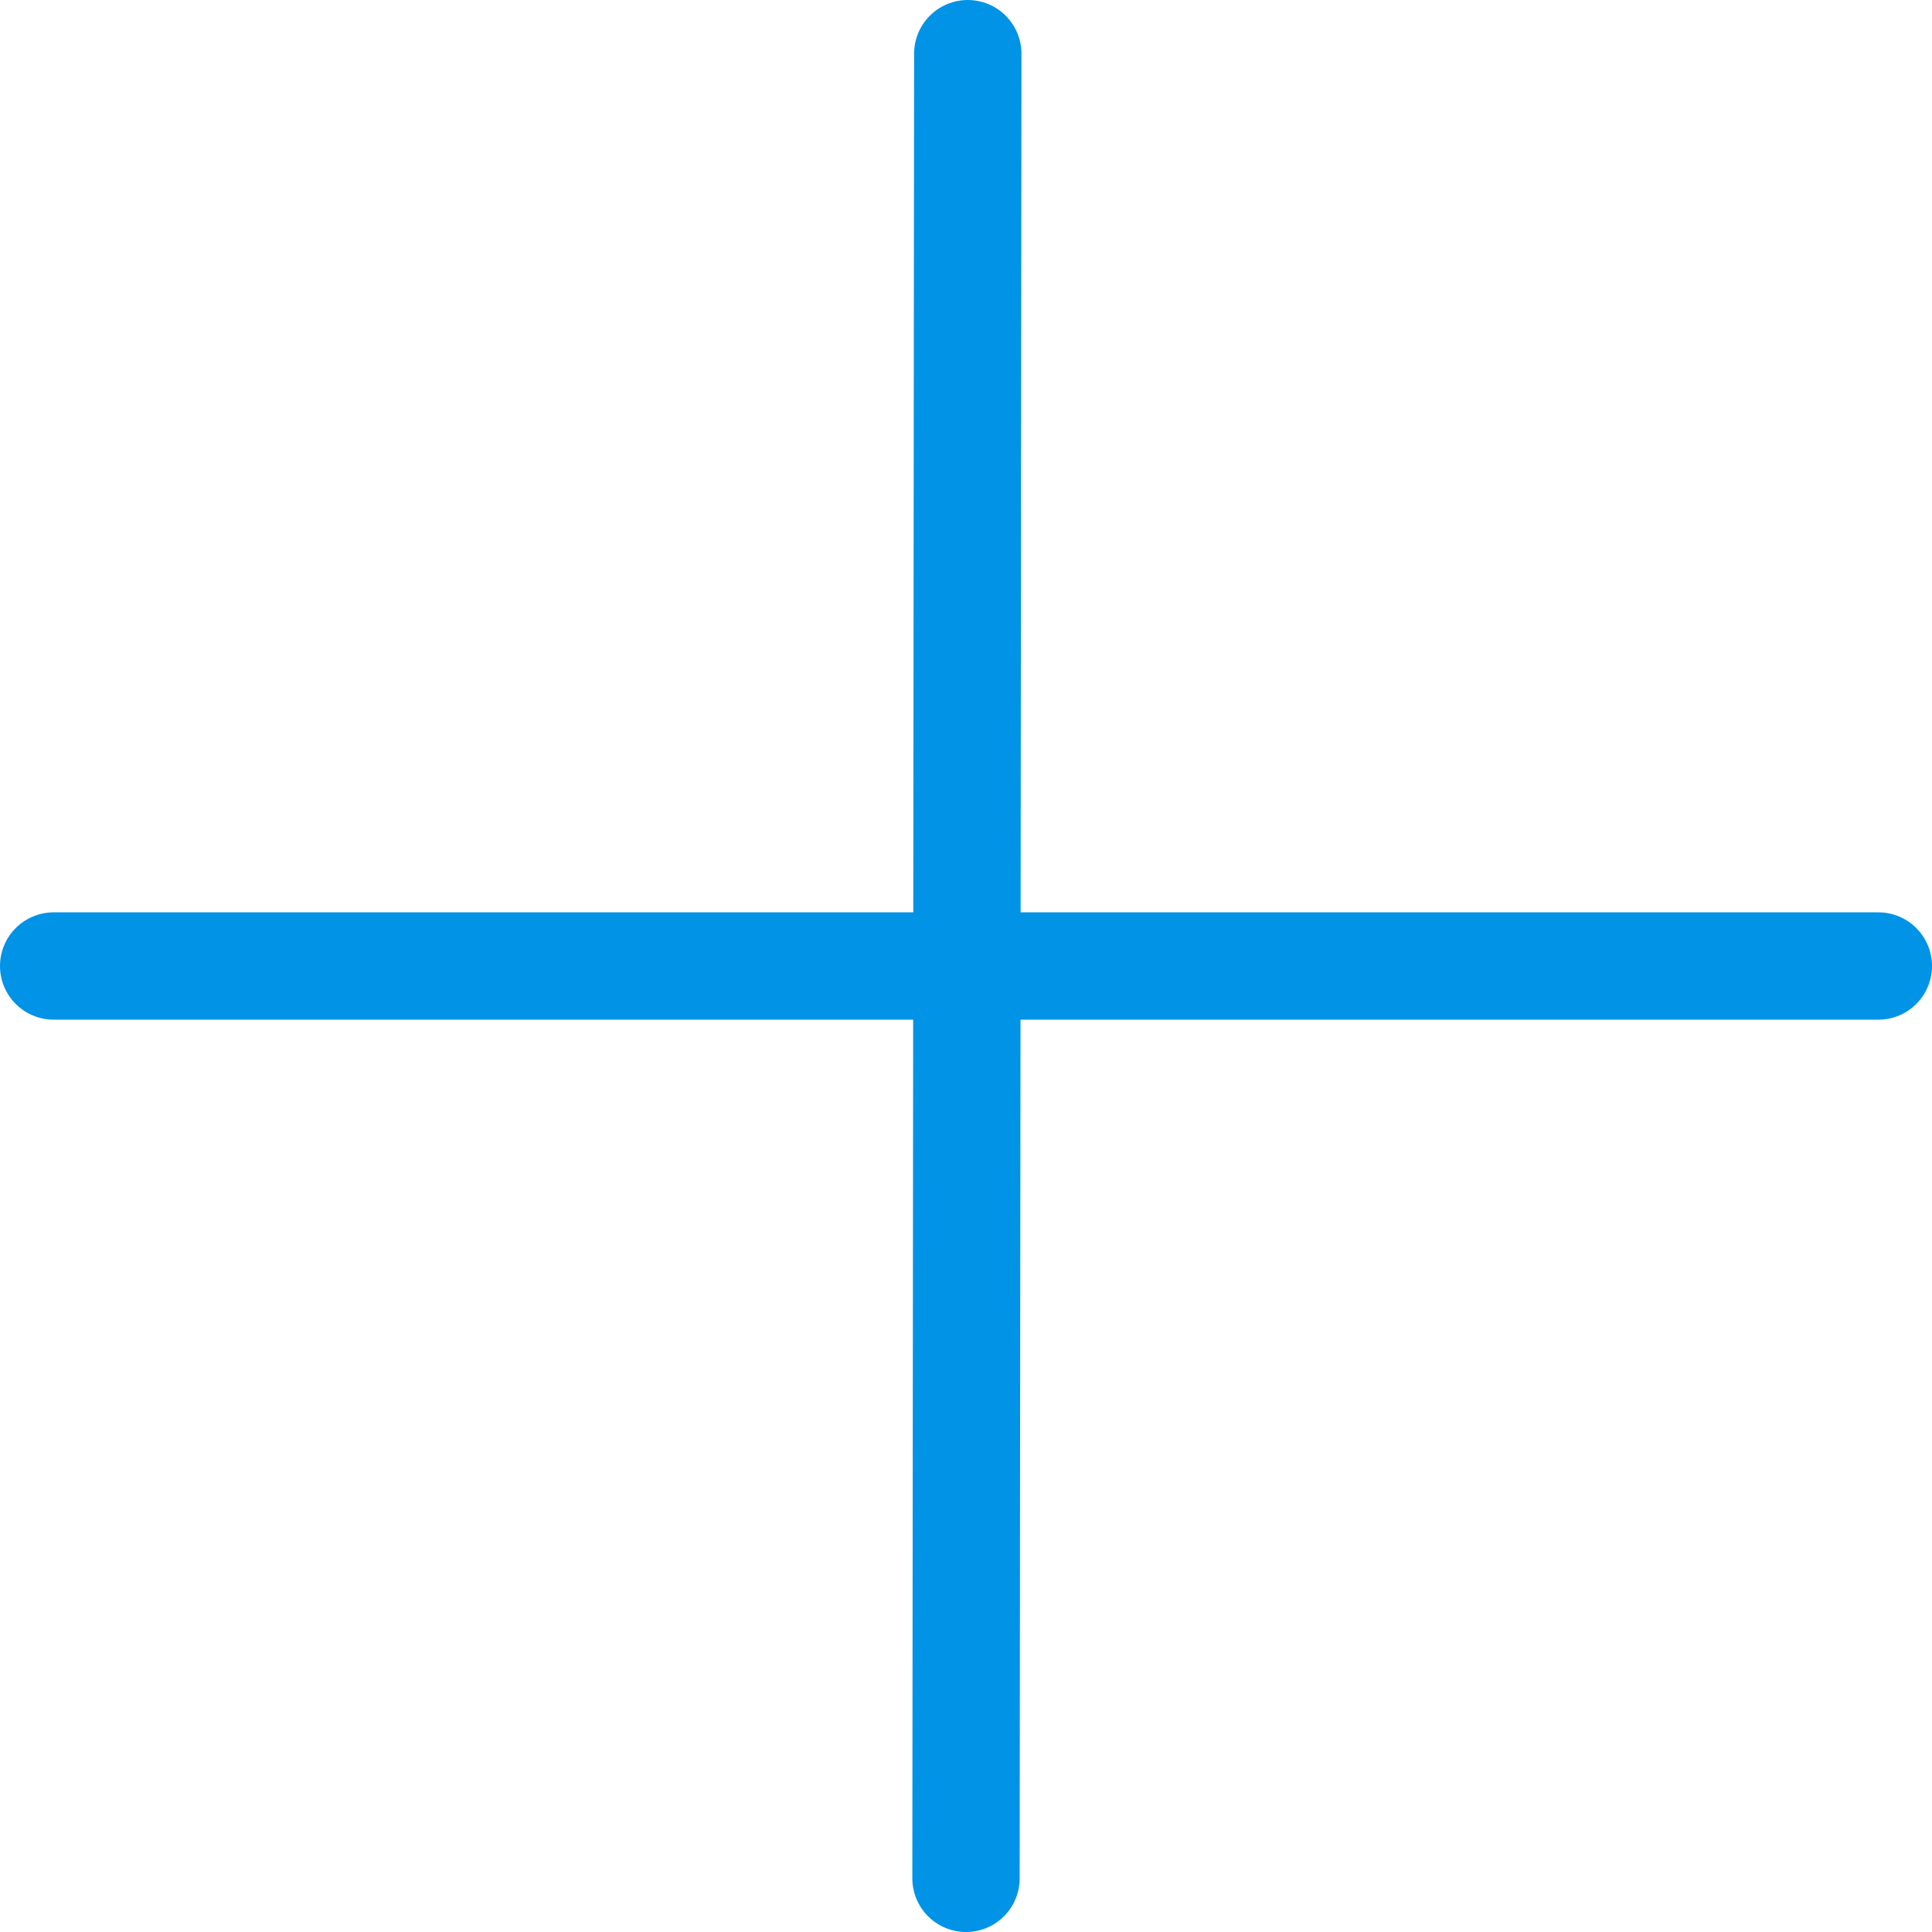
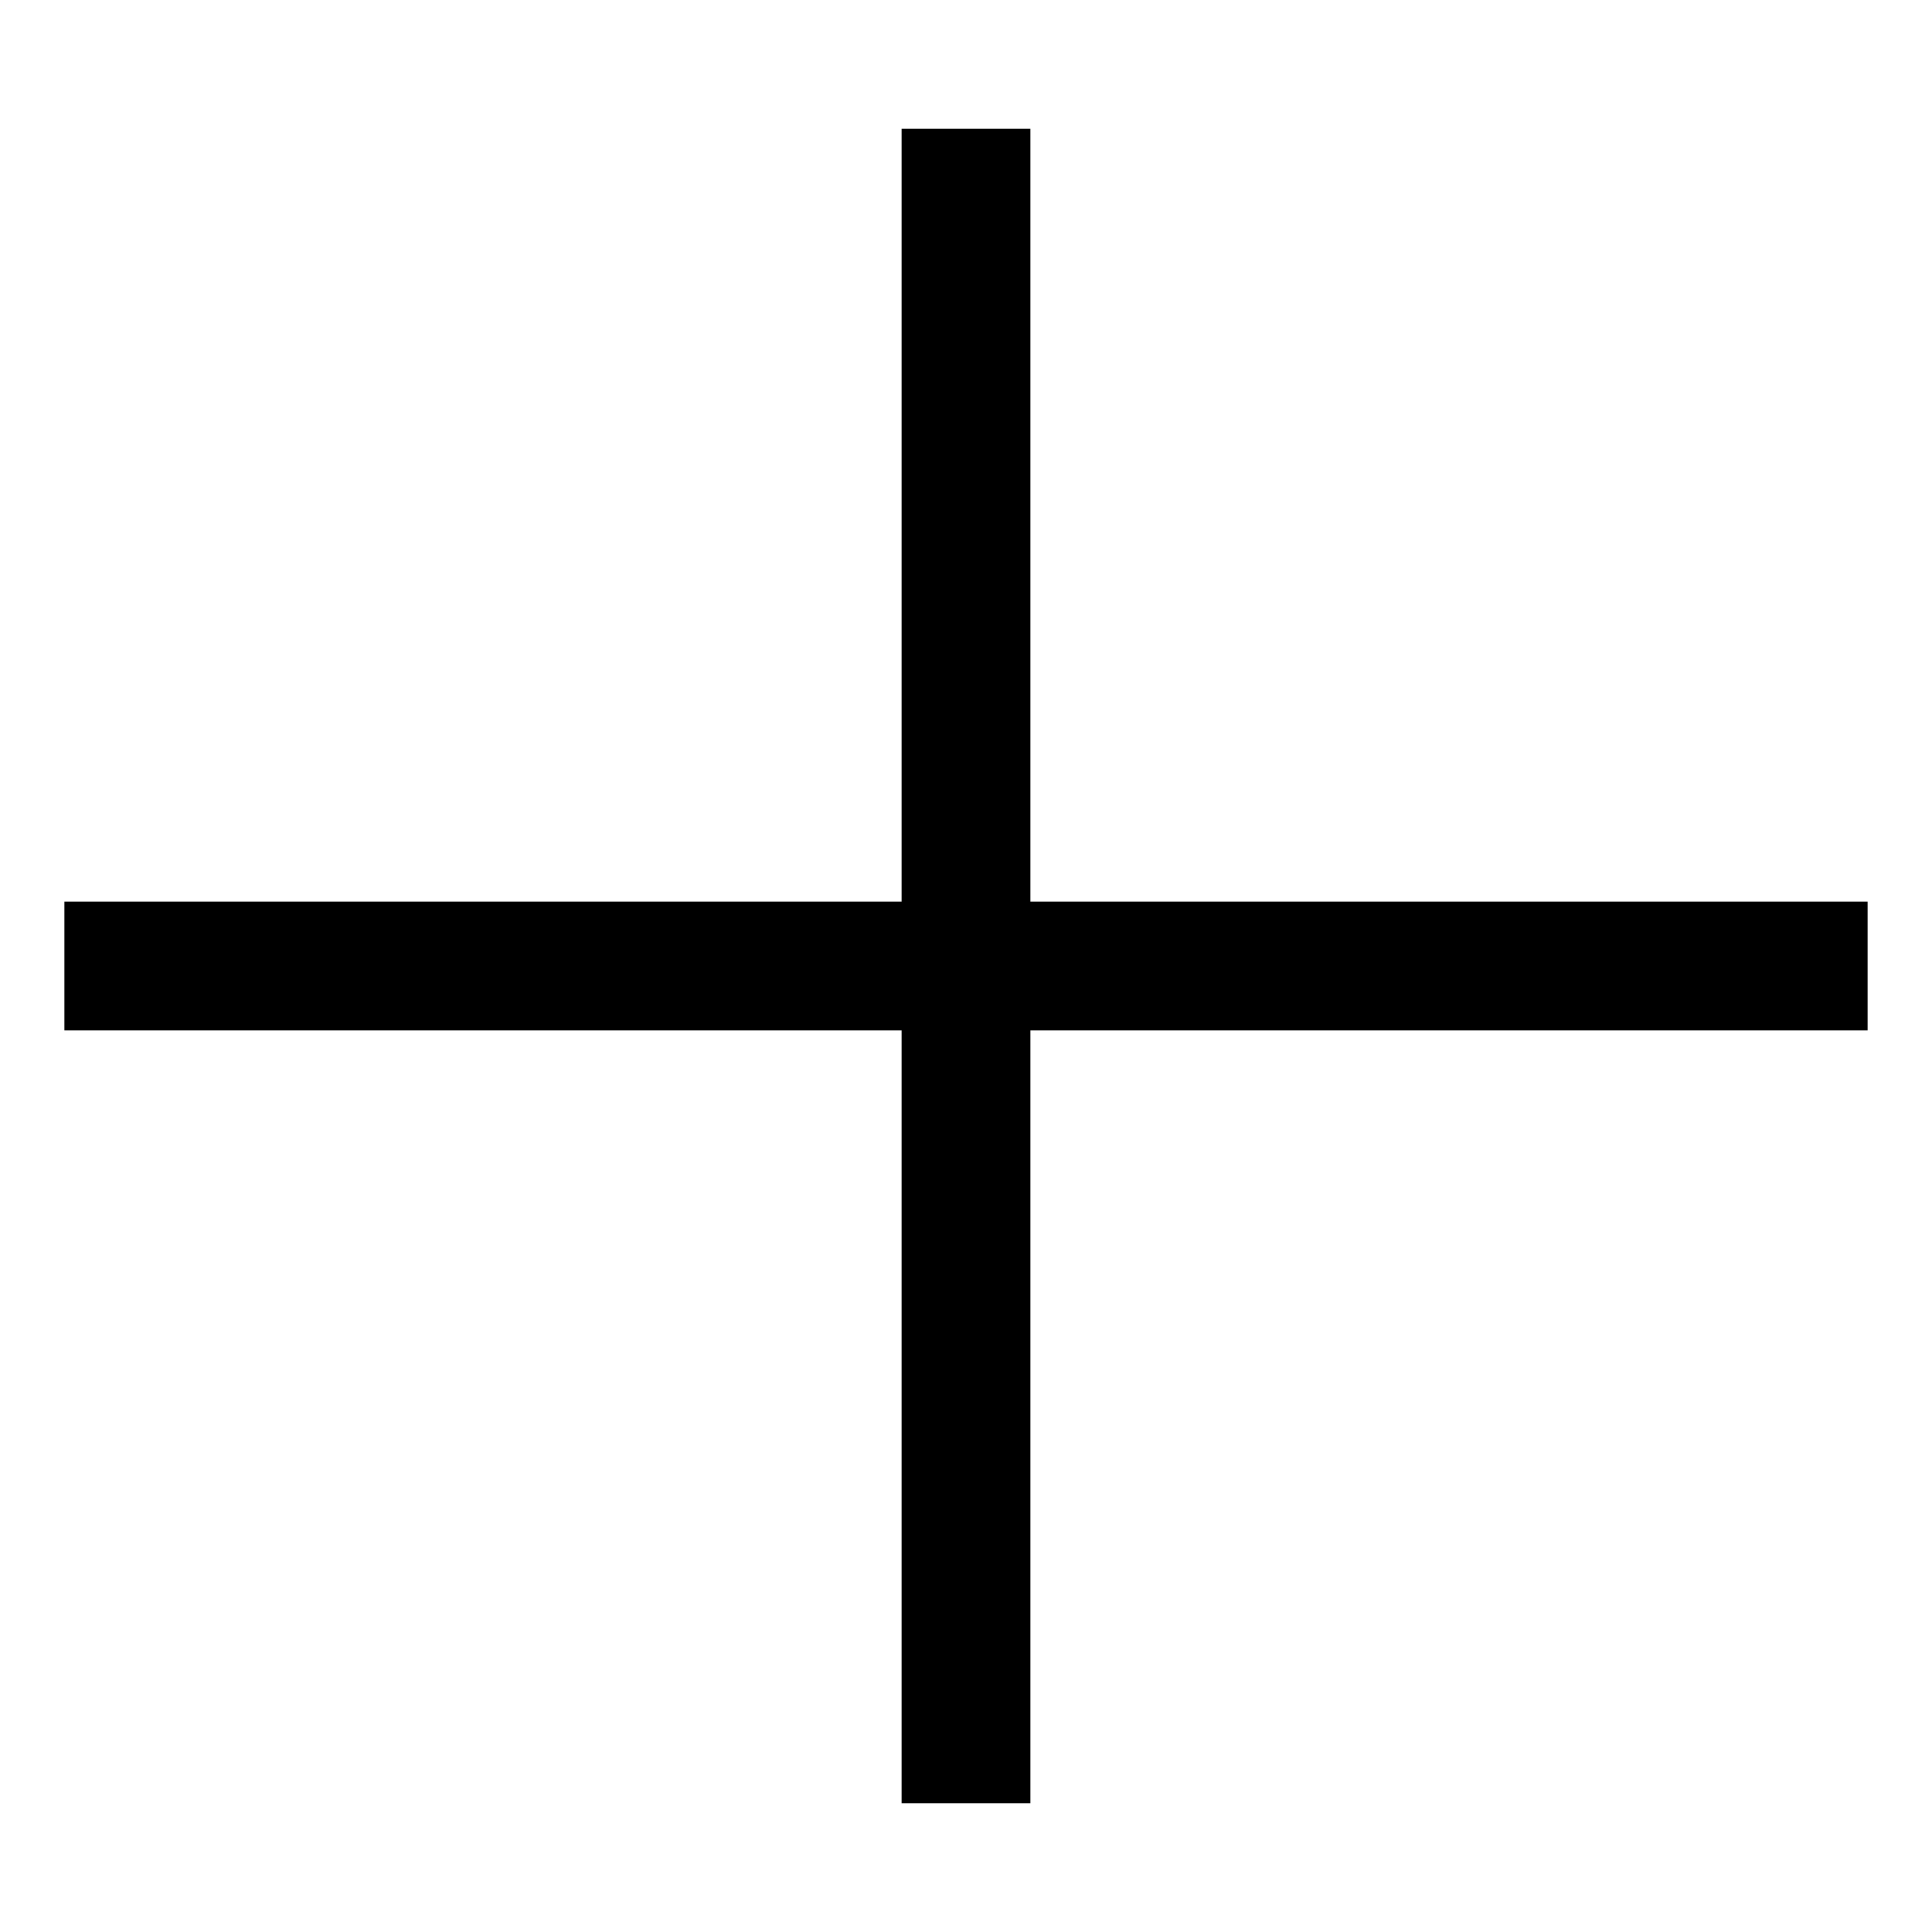
- <svg xmlns="http://www.w3.org/2000/svg" width="36px" height="36px" viewBox="0 0 36 36" version="1.1">
-   <description>Created with Sketch.</description>
+ <svg xmlns="http://www.w3.org/2000/svg" width="15px" height="15px" viewBox="0 0 15 15" version="1.1">
  <defs />
-   <g id="24" stroke="none" stroke-width="1" fill="none" fill-rule="evenodd">
-     <g id="Icons" transform="translate(0, -120)" stroke="#0093E6" stroke-width="2" stroke-linecap="round" stroke-linejoin="round">
-       <g id="plus" transform="translate(0, 120)">
-         <g transform="translate(1, 1)">
-           <path d="M17.033,0 L17,34" id="Stroke-3748" />
-           <path d="M34,17 L0,17" id="Stroke-3749" />
-         </g>
-       </g>
+   <g id="Page-1" stroke="none" stroke-width="1" fill="none" fill-rule="evenodd">
+     <g id="plus" transform="translate(0, 1)" stroke="#000000">
+       <path d="M14.5,6.5 L0.5,6.5" id="Shape" />
+       <path d="M7.5,13 L7.5,0" id="Shape-2" />
    </g>
+     <g id="Group" transform="translate(-200, 0)" />
  </g>
</svg>
